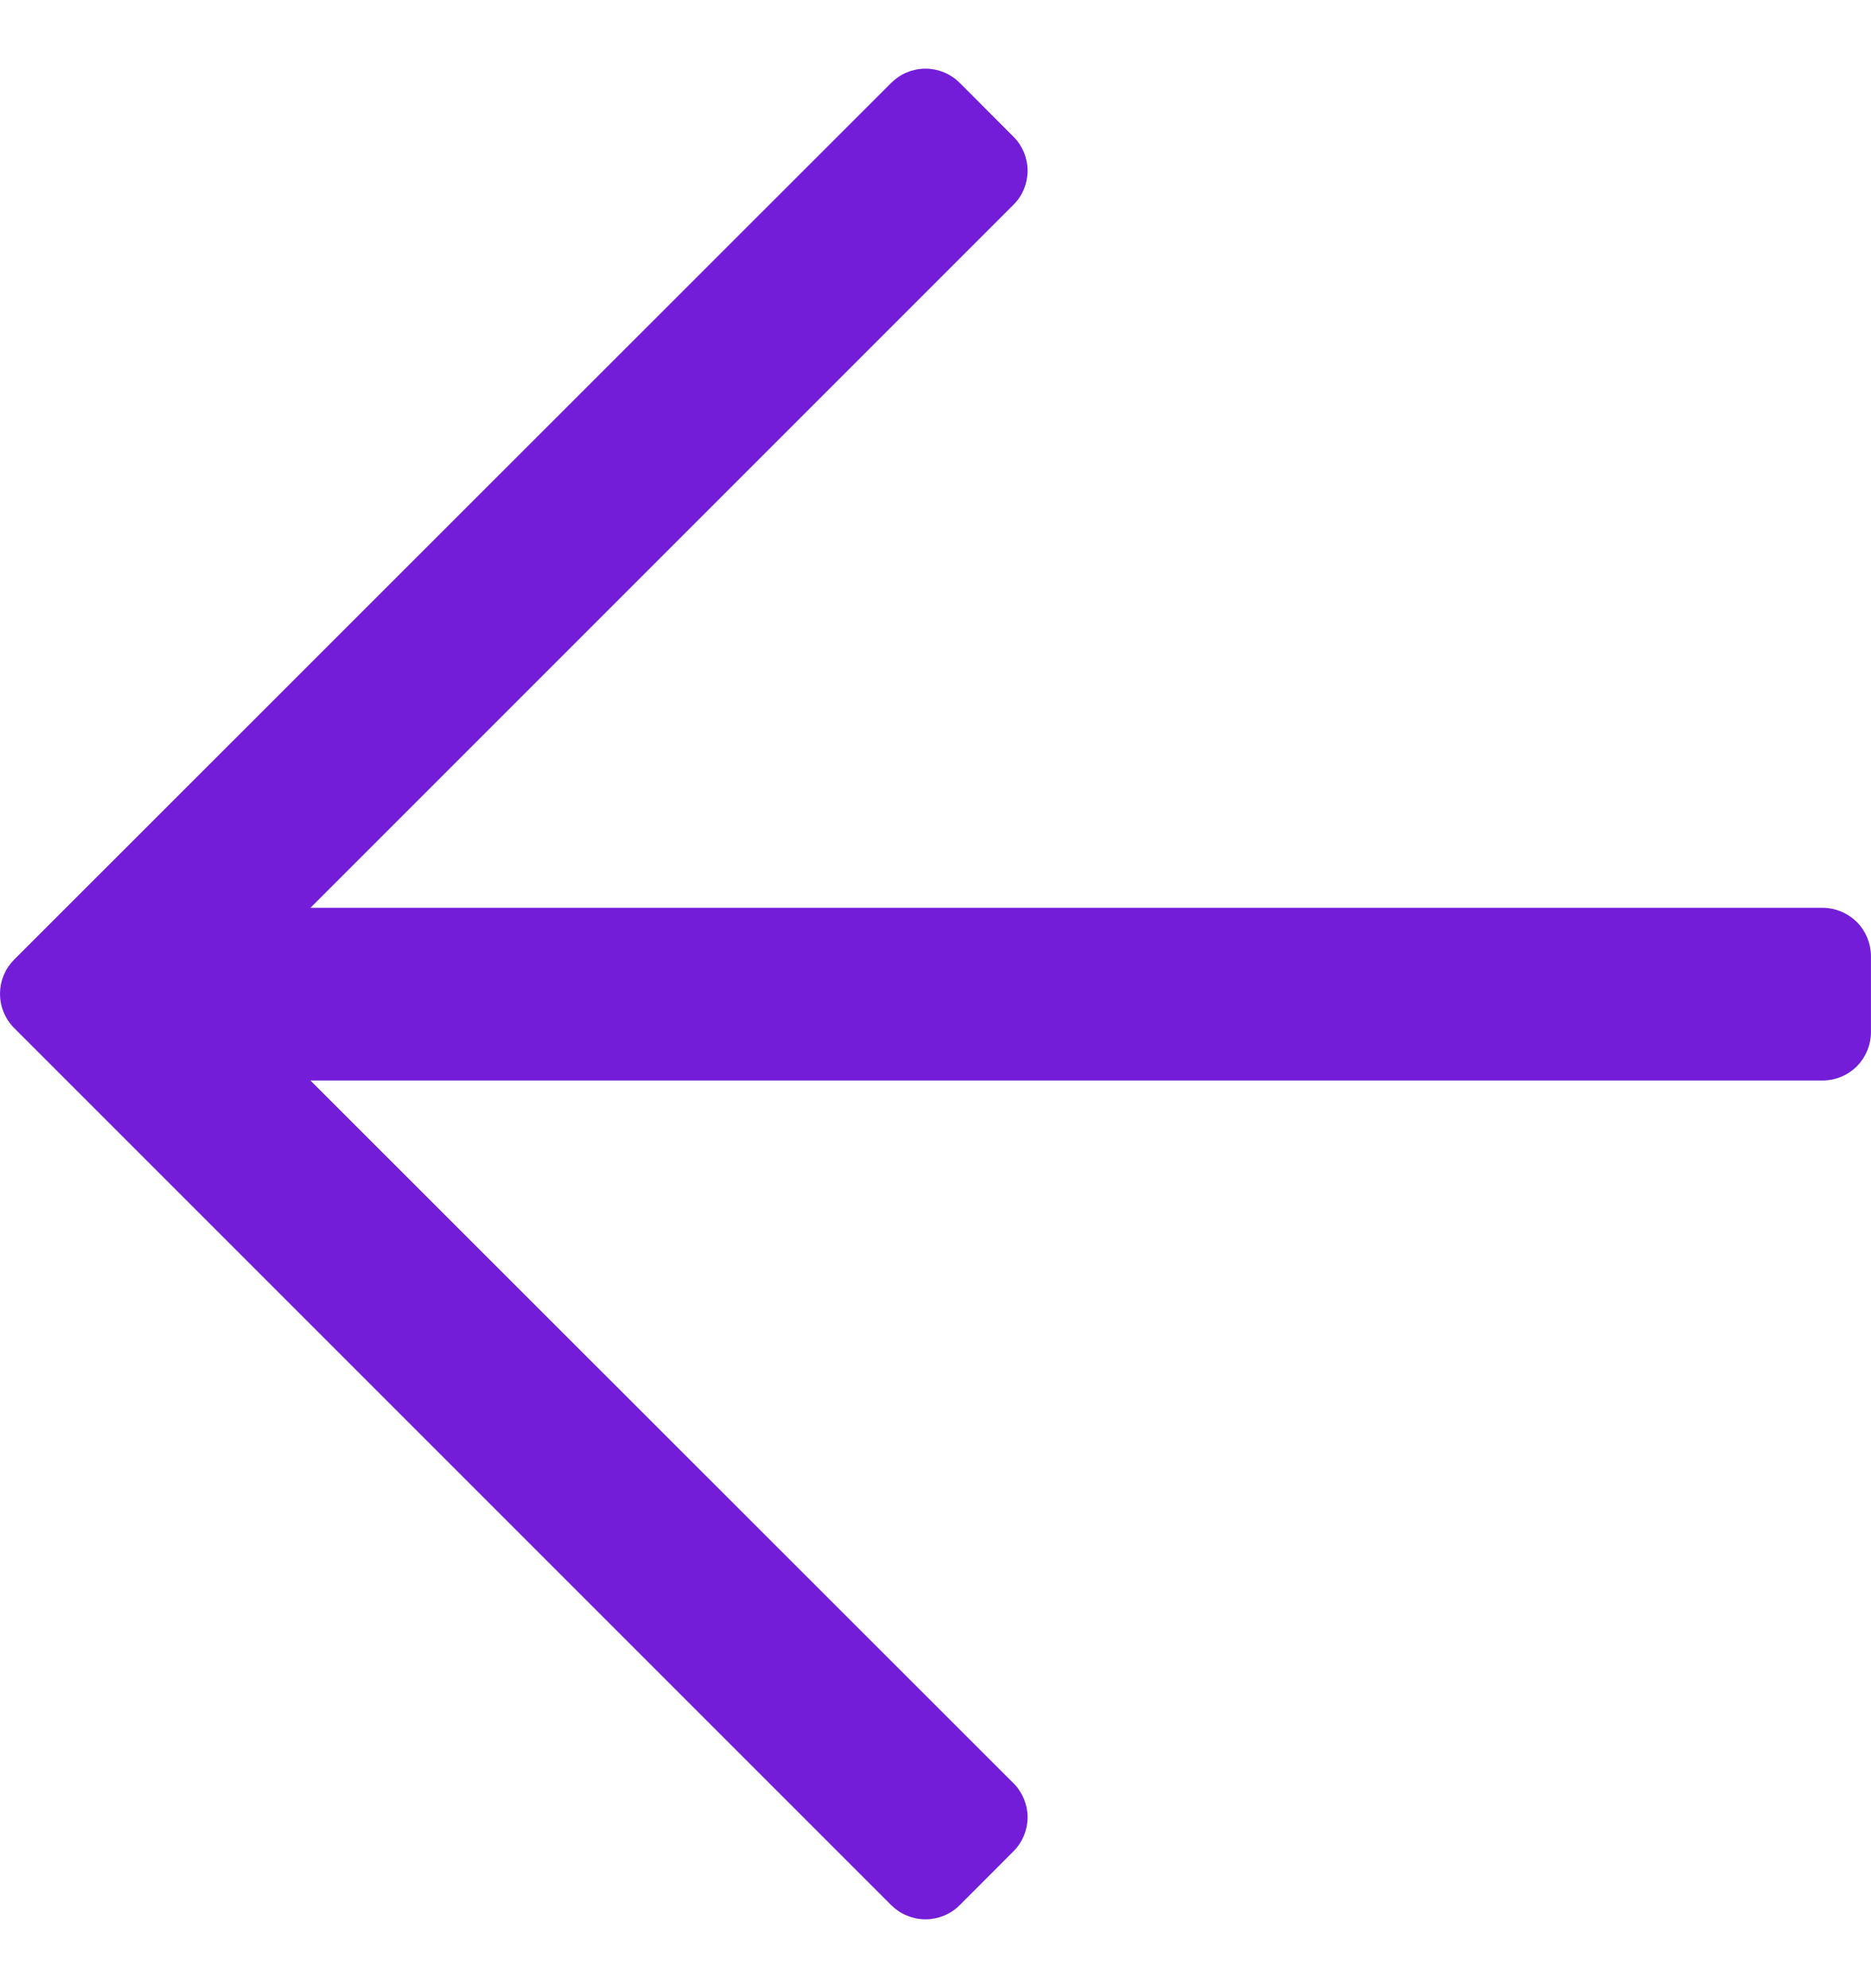
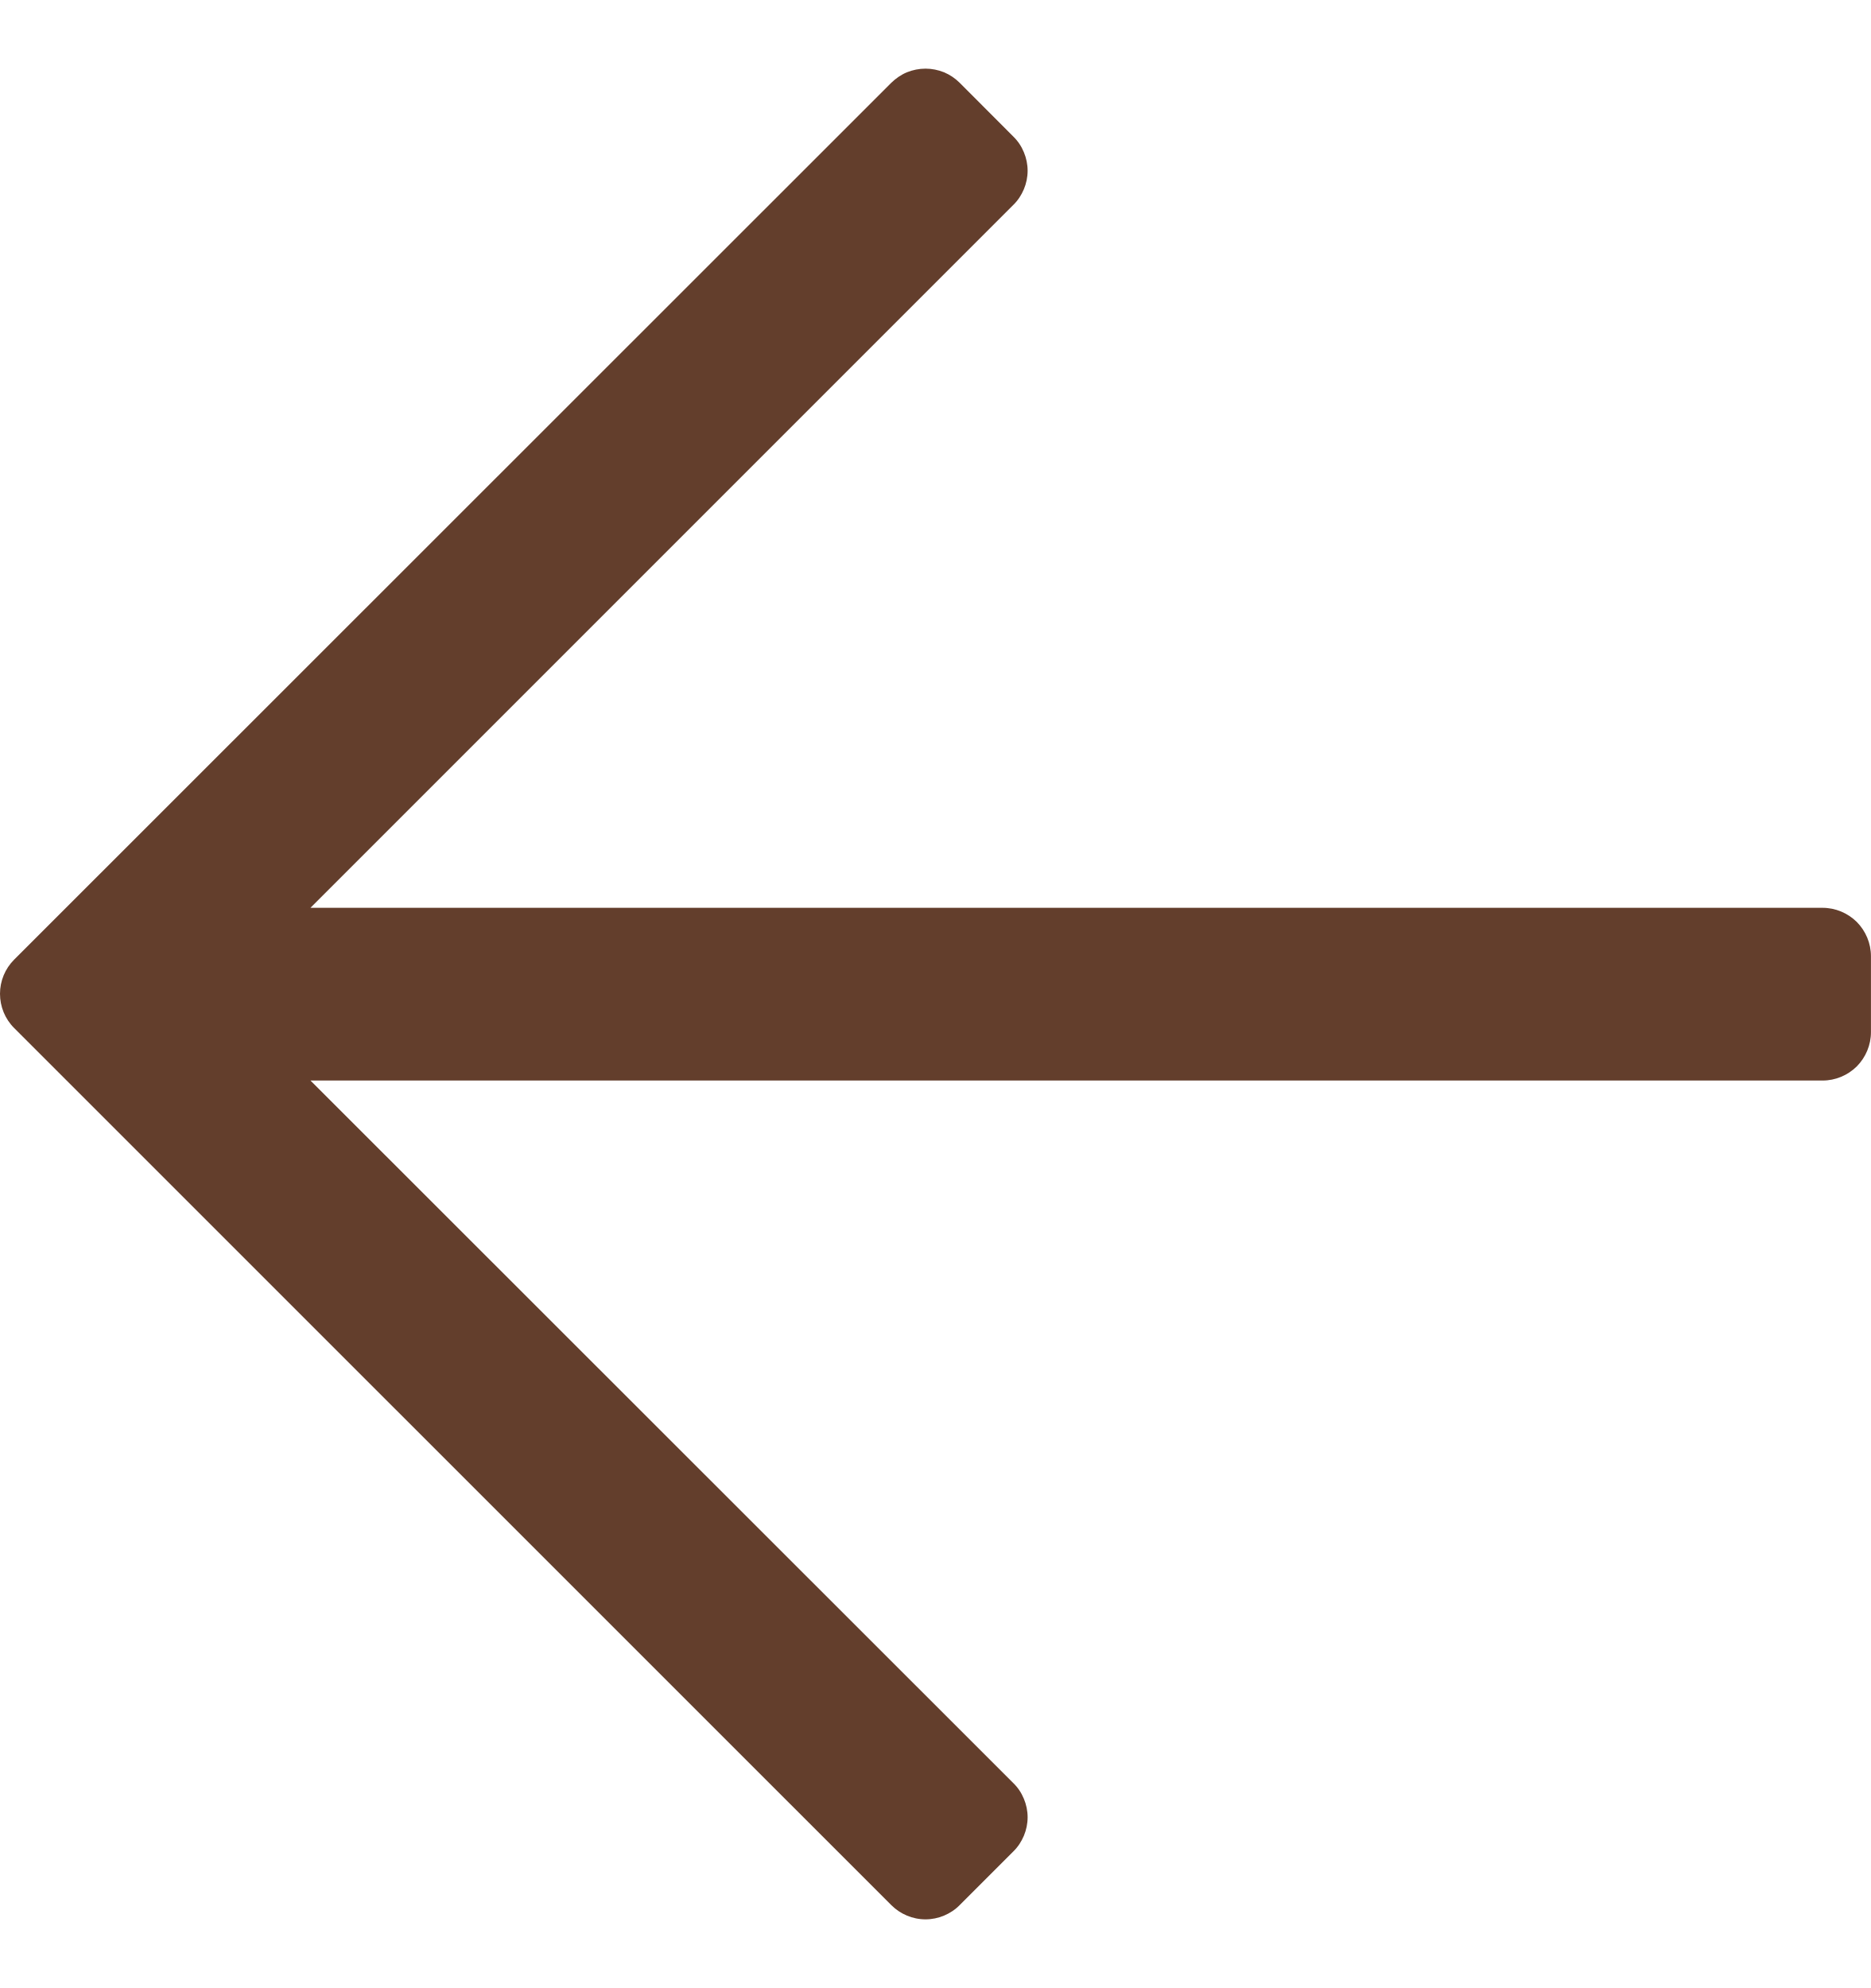
<svg xmlns="http://www.w3.org/2000/svg" width="16" height="17" viewBox="0 0 16 17" fill="none">
-   <path d="M2.655 9.24L15.586 9.24C15.696 9.24 15.801 9.196 15.879 9.119C15.956 9.041 16 8.936 16 8.826L16 8.177C16 8.067 15.956 7.962 15.879 7.884C15.801 7.807 15.696 7.763 15.586 7.763L2.655 7.763L8.666 1.752C8.705 1.714 8.735 1.669 8.756 1.618C8.777 1.568 8.788 1.514 8.788 1.46C8.788 1.406 8.777 1.352 8.756 1.302C8.735 1.252 8.705 1.206 8.666 1.168L8.207 0.708C8.169 0.67 8.123 0.639 8.073 0.619C8.023 0.598 7.969 0.587 7.915 0.587C7.86 0.587 7.806 0.598 7.756 0.619C7.706 0.639 7.661 0.67 7.622 0.708L0.121 8.206C0.043 8.284 -1.36413e-06 8.389 -1.38329e-06 8.499C-1.40246e-06 8.608 0.043 8.713 0.121 8.791L7.622 16.292C7.661 16.33 7.706 16.361 7.756 16.381C7.806 16.402 7.86 16.413 7.915 16.413C7.969 16.413 8.023 16.402 8.073 16.381C8.123 16.361 8.169 16.33 8.207 16.292L8.666 15.832C8.705 15.794 8.735 15.748 8.756 15.698C8.777 15.648 8.788 15.594 8.788 15.54C8.788 15.486 8.777 15.432 8.756 15.382C8.735 15.332 8.705 15.286 8.666 15.248L2.655 9.24Z" fill="#731DD8" />
+   <path d="M2.655 9.24L15.586 9.24C15.696 9.24 15.801 9.196 15.879 9.119C15.956 9.041 16 8.936 16 8.826L16 8.177C16 8.067 15.956 7.962 15.879 7.884C15.801 7.807 15.696 7.763 15.586 7.763L2.655 7.763L8.666 1.752C8.705 1.714 8.735 1.668 8.756 1.618C8.777 1.568 8.788 1.514 8.788 1.46C8.788 1.406 8.777 1.352 8.756 1.302C8.735 1.251 8.705 1.206 8.666 1.168L8.207 0.708C8.169 0.67 8.123 0.639 8.073 0.618C8.023 0.598 7.969 0.587 7.915 0.587C7.86 0.587 7.806 0.598 7.756 0.618C7.706 0.639 7.661 0.67 7.622 0.708L0.121 8.206C0.043 8.284 -1.36413e-06 8.389 -1.38329e-06 8.498C-1.40246e-06 8.608 0.043 8.713 0.121 8.791L7.622 16.291C7.661 16.33 7.706 16.36 7.756 16.381C7.806 16.402 7.86 16.413 7.915 16.413C7.969 16.413 8.023 16.402 8.073 16.381C8.123 16.36 8.169 16.33 8.207 16.291L8.666 15.832C8.705 15.794 8.735 15.748 8.756 15.698C8.777 15.648 8.788 15.594 8.788 15.54C8.788 15.486 8.777 15.432 8.756 15.382C8.735 15.331 8.705 15.286 8.666 15.248L2.655 9.24Z" fill="#633E2C" />
</svg>
